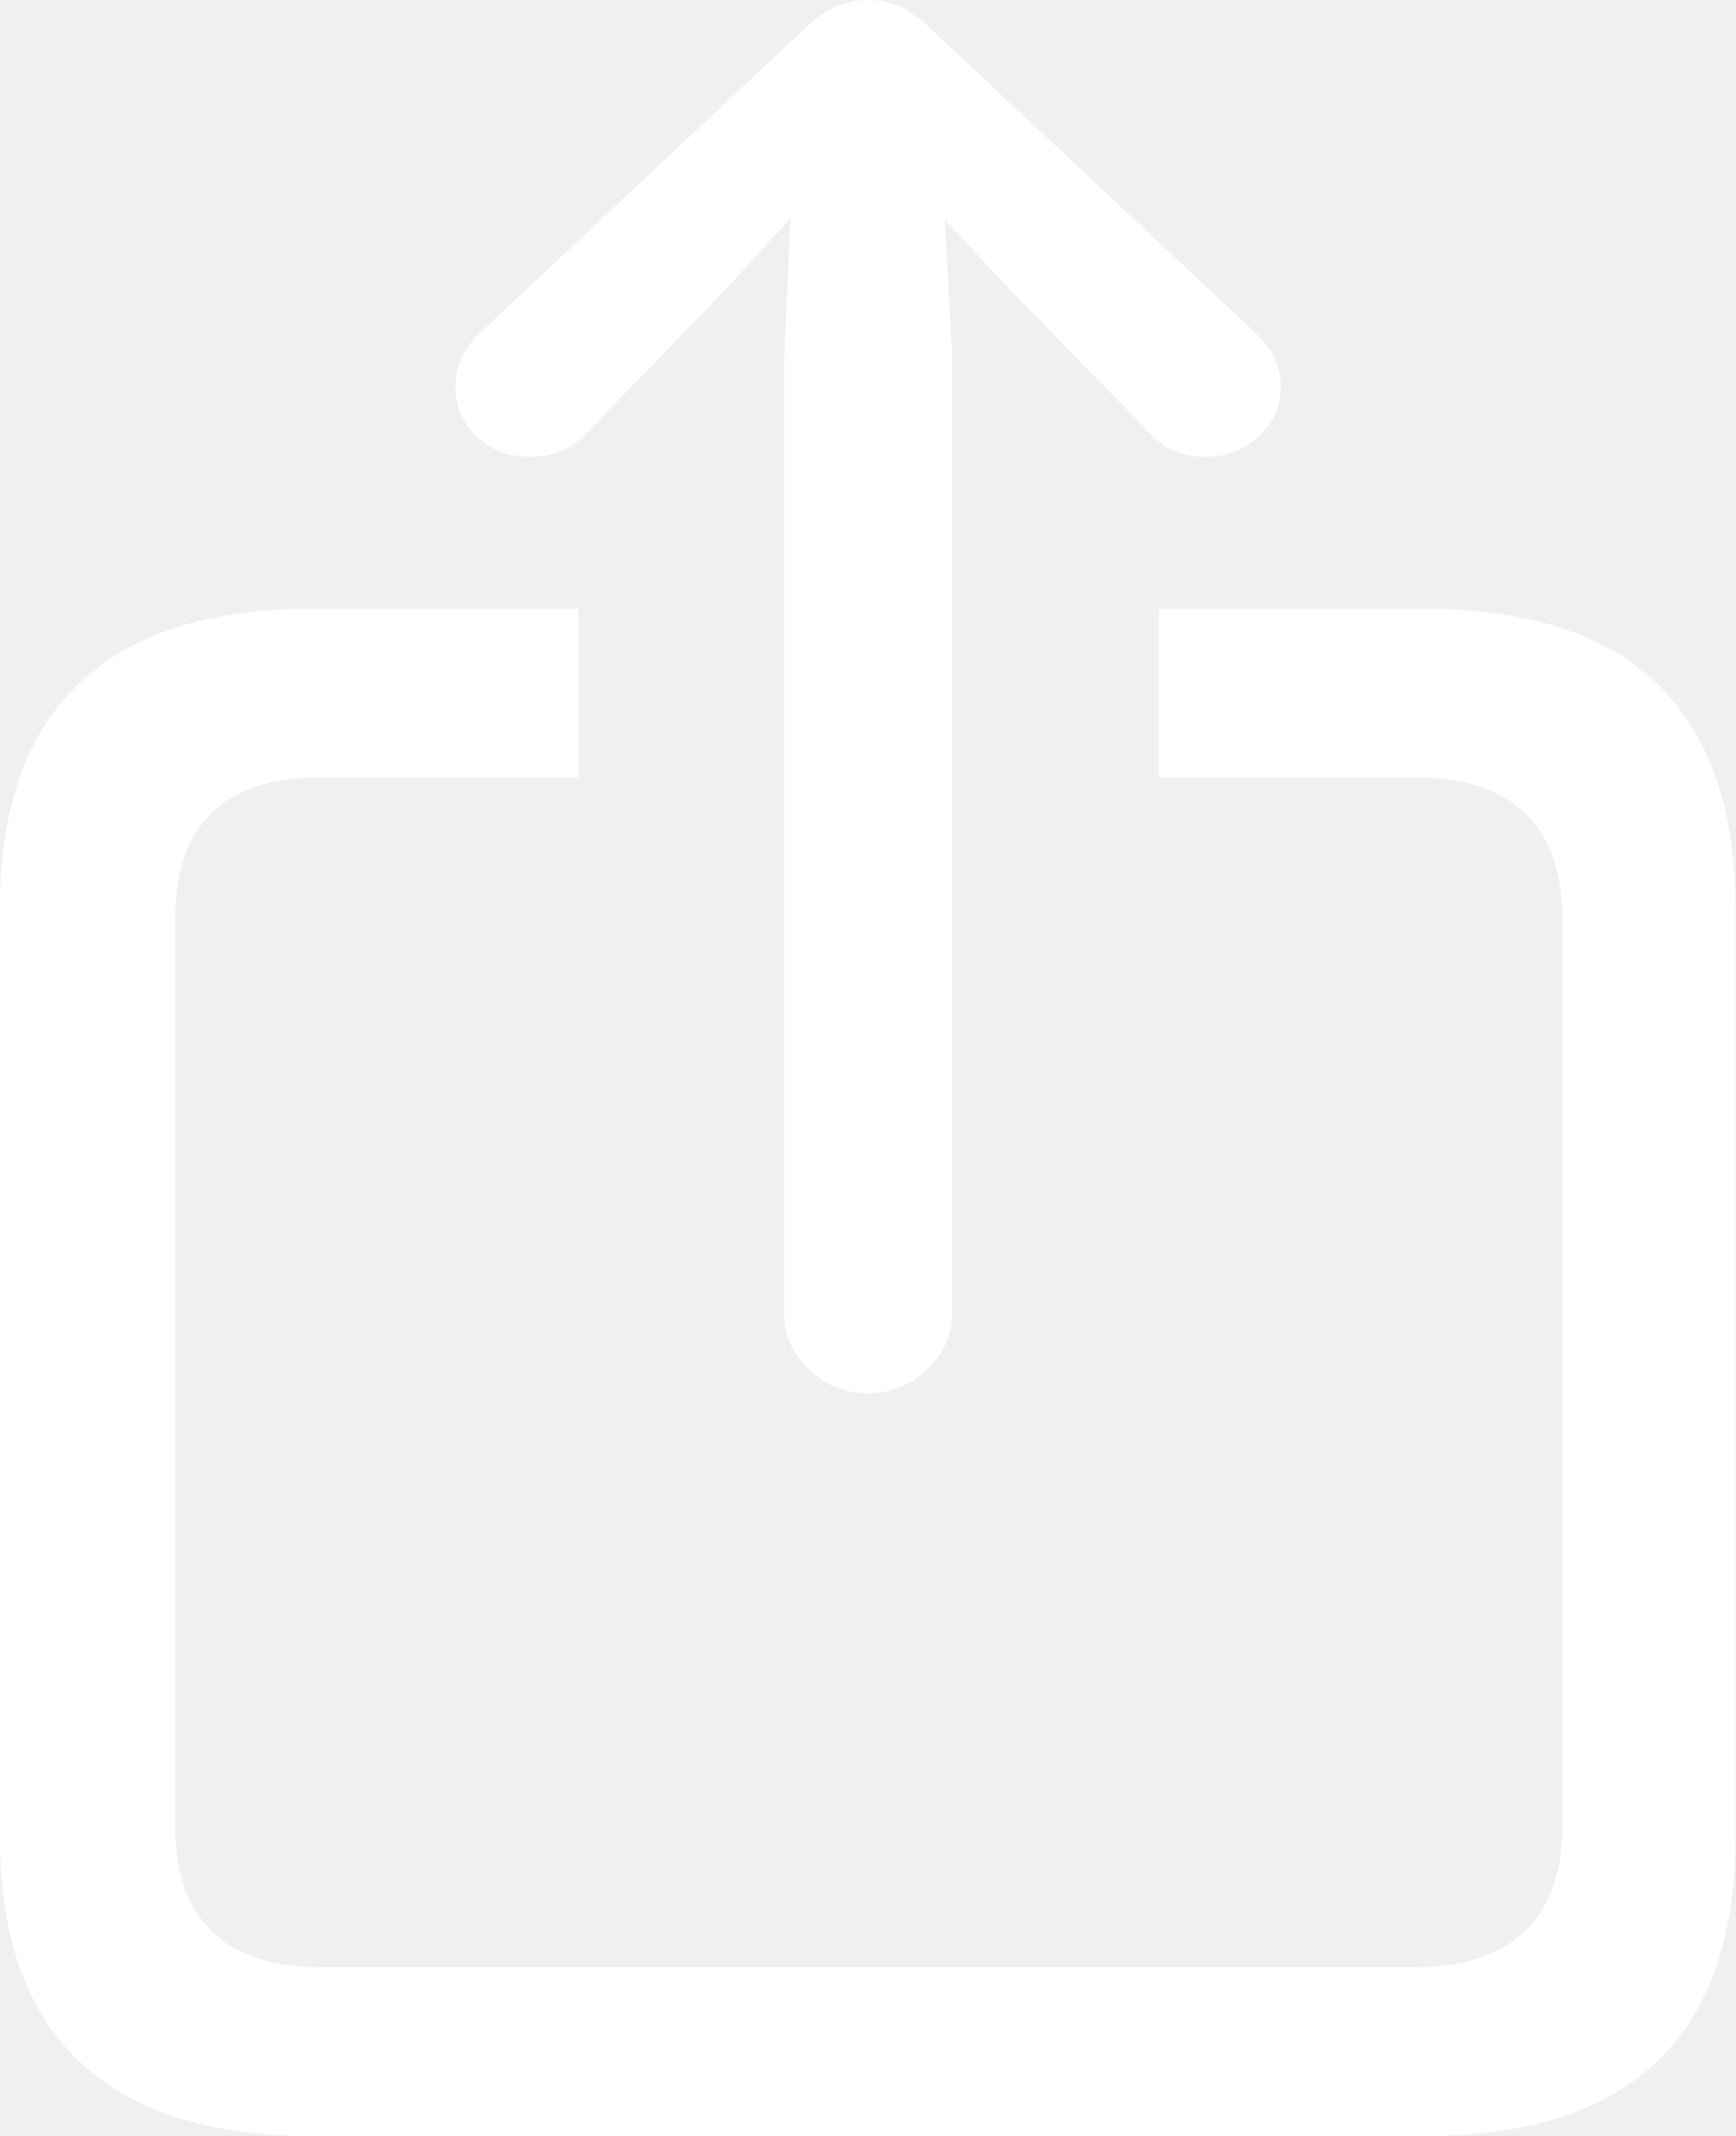
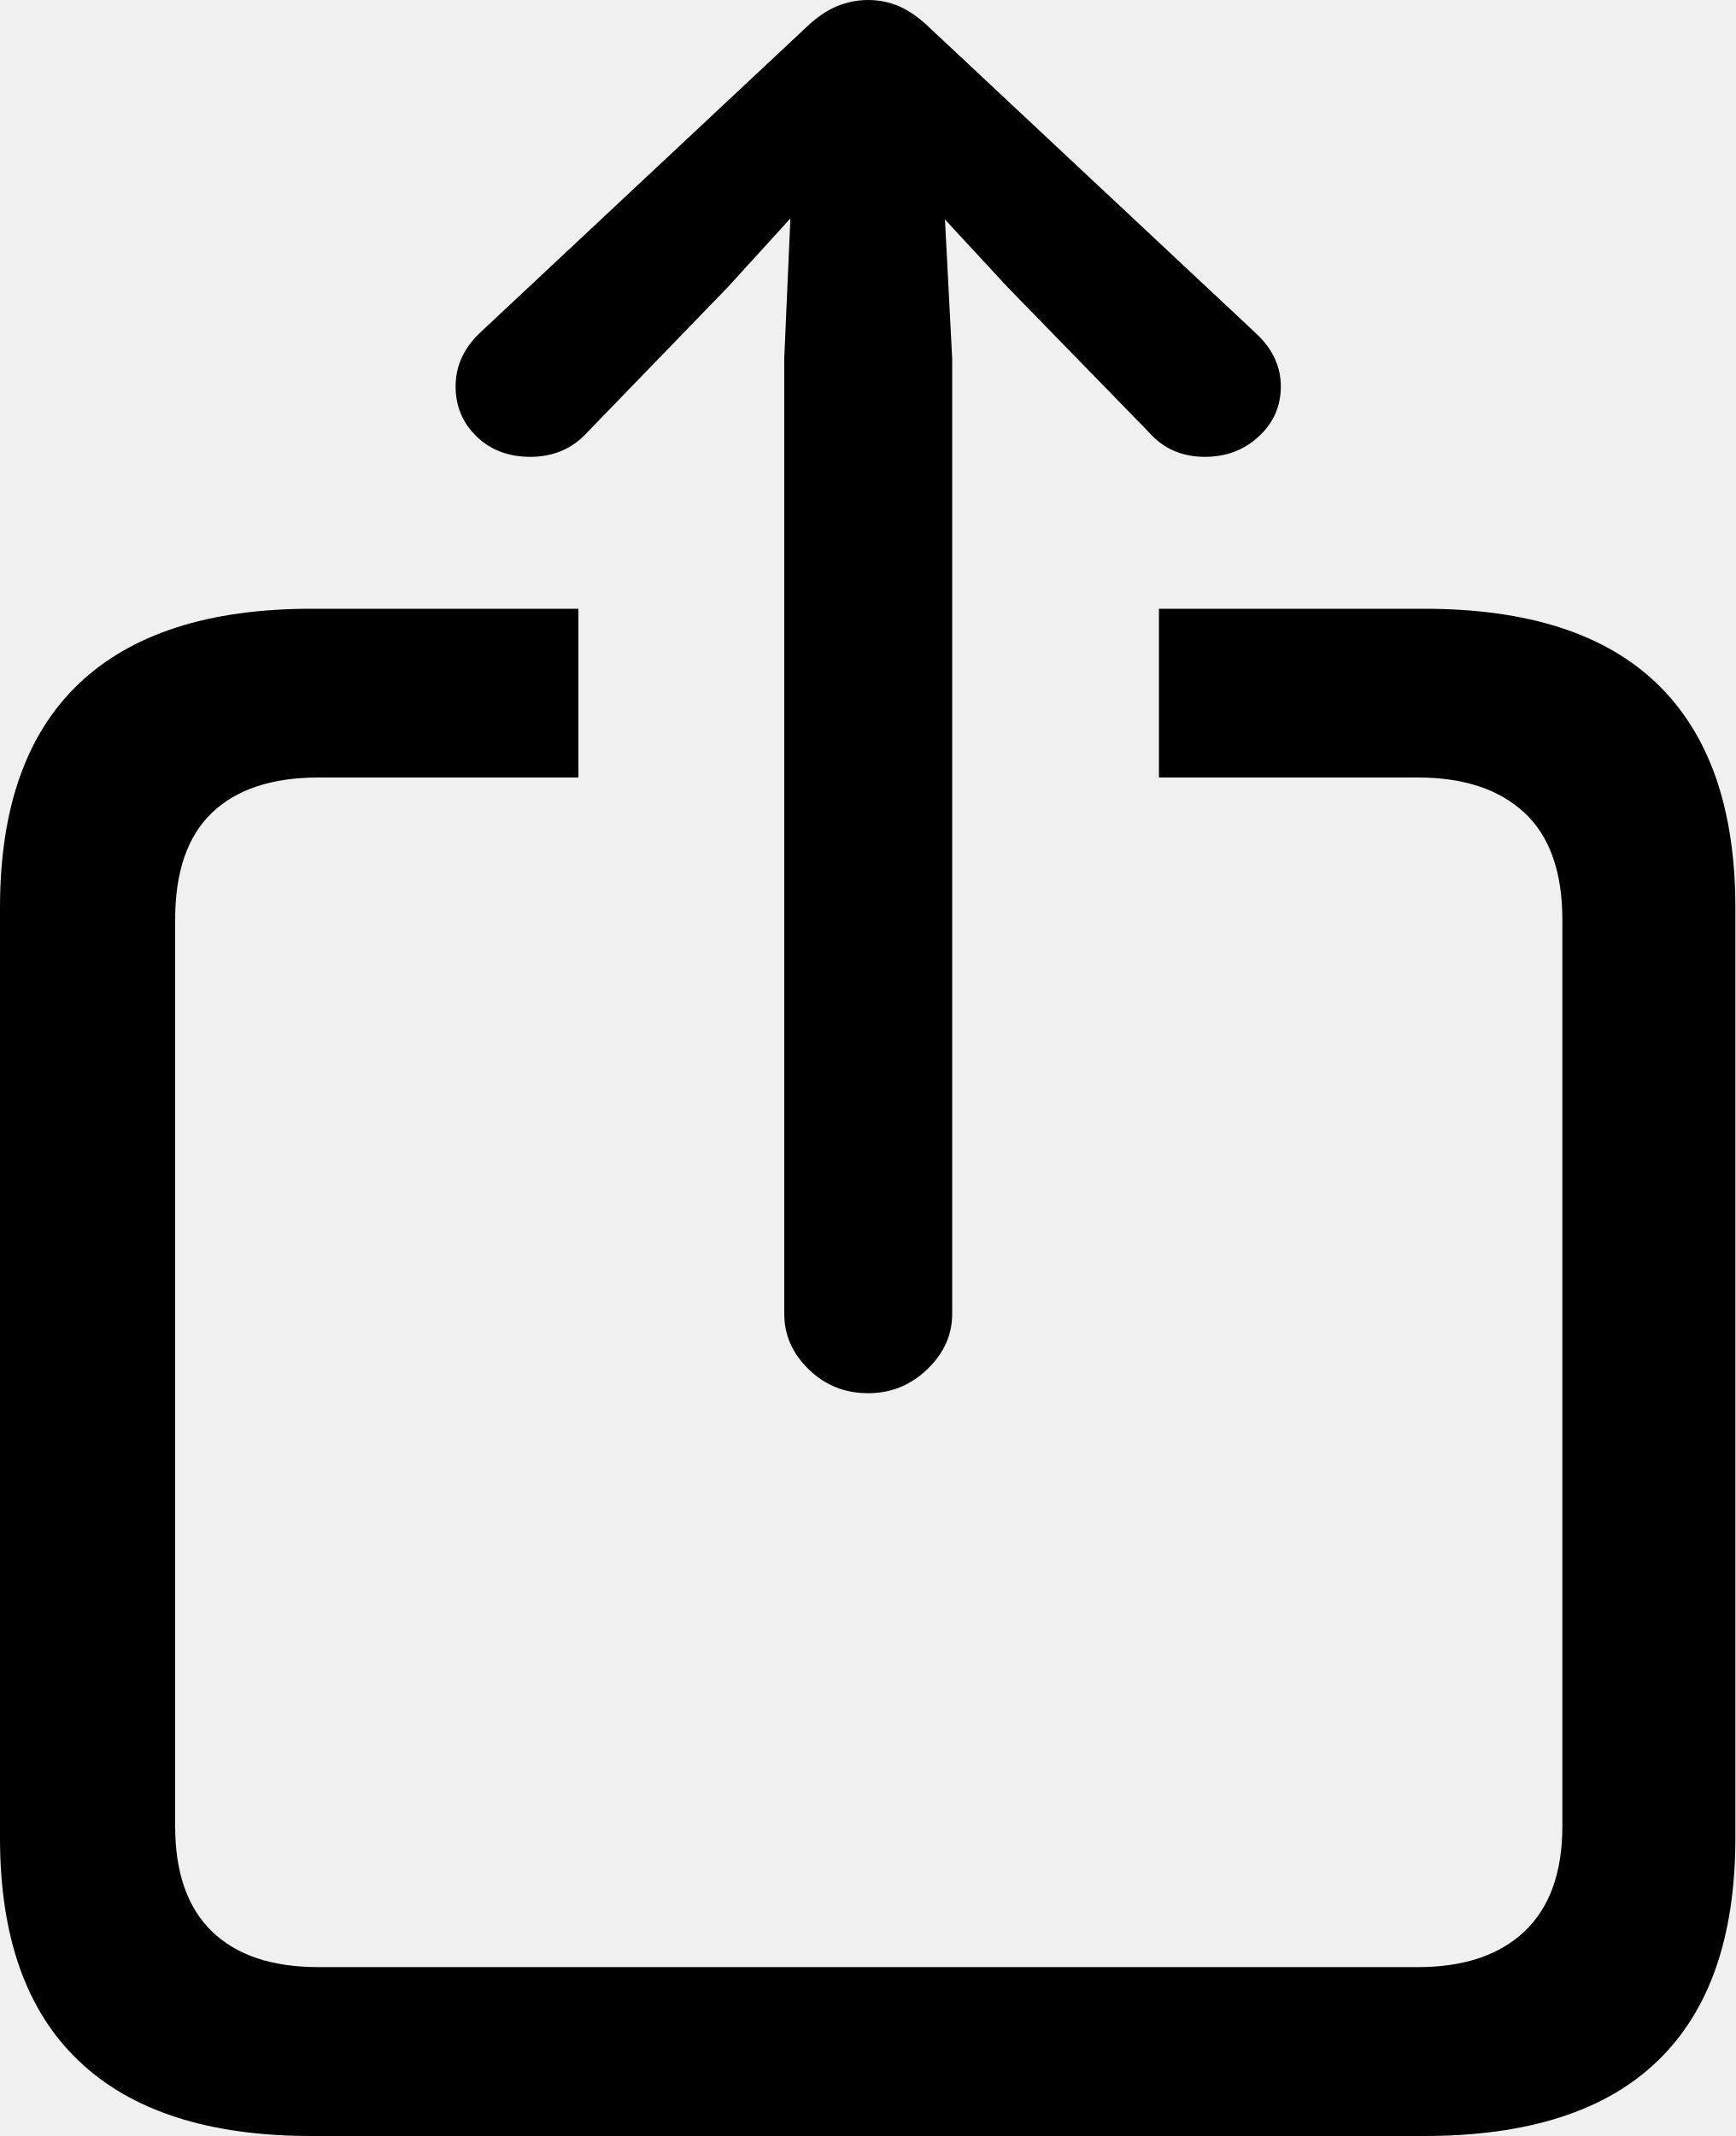
<svg xmlns="http://www.w3.org/2000/svg" width="13" height="16" viewBox="0 0 13 16">
-   <path fill="#FFF" d="M3.332,17 L11.668,17 C12.446,17 13.029,16.813 13.417,16.438 C13.806,16.064 14,15.507 14,14.768 L14,7.799 C14,7.06 13.806,6.502 13.417,6.125 C13.029,5.748 12.446,5.56 11.668,5.56 L9.682,5.56 L9.682,6.824 L11.622,6.824 C11.965,6.824 12.231,6.912 12.42,7.088 C12.609,7.264 12.704,7.531 12.704,7.888 L12.704,14.679 C12.704,15.026 12.609,15.289 12.42,15.468 C12.231,15.646 11.965,15.735 11.622,15.735 L3.385,15.735 C3.038,15.735 2.772,15.646 2.588,15.468 C2.404,15.289 2.312,15.026 2.312,14.679 L2.312,7.888 C2.312,7.531 2.404,7.264 2.588,7.088 C2.772,6.912 3.038,6.824 3.385,6.824 L5.333,6.824 L5.333,5.56 L3.332,5.56 C2.565,5.56 1.984,5.747 1.591,6.121 C1.197,6.496 1,7.055 1,7.799 L1,14.768 C1,15.507 1.197,16.064 1.591,16.438 C1.984,16.813 2.565,17 3.332,17 Z M7.504,11.436 C7.673,11.436 7.82,11.377 7.945,11.258 C8.07,11.139 8.133,11 8.133,10.841 L8.133,3.685 L8.079,2.644 L8.547,3.15 L9.605,4.236 C9.713,4.36 9.853,4.422 10.027,4.422 C10.186,4.422 10.32,4.371 10.43,4.269 C10.54,4.168 10.595,4.042 10.595,3.894 C10.595,3.745 10.533,3.613 10.411,3.499 L7.964,1.208 C7.887,1.134 7.812,1.081 7.738,1.048 C7.664,1.016 7.586,1 7.504,1 C7.422,1 7.343,1.016 7.266,1.048 C7.189,1.081 7.113,1.134 7.036,1.208 L4.589,3.499 C4.472,3.613 4.413,3.745 4.413,3.894 C4.413,4.042 4.465,4.168 4.57,4.269 C4.675,4.371 4.809,4.422 4.973,4.422 C5.147,4.422 5.29,4.36 5.402,4.236 L6.453,3.15 L6.921,2.636 L6.875,3.685 L6.875,10.841 C6.875,11 6.936,11.139 7.059,11.258 C7.182,11.377 7.33,11.436 7.504,11.436 Z" transform="translate(-1 -1)" />
+   <path d="M3.332,17 L11.668,17 C12.446,17 13.029,16.813 13.417,16.438 C13.806,16.064 14,15.507 14,14.768 L14,7.799 C14,7.06 13.806,6.502 13.417,6.125 C13.029,5.748 12.446,5.56 11.668,5.56 L9.682,5.56 L9.682,6.824 L11.622,6.824 C11.965,6.824 12.231,6.912 12.42,7.088 C12.609,7.264 12.704,7.531 12.704,7.888 L12.704,14.679 C12.704,15.026 12.609,15.289 12.42,15.468 C12.231,15.646 11.965,15.735 11.622,15.735 L3.385,15.735 C3.038,15.735 2.772,15.646 2.588,15.468 C2.404,15.289 2.312,15.026 2.312,14.679 L2.312,7.888 C2.312,7.531 2.404,7.264 2.588,7.088 C2.772,6.912 3.038,6.824 3.385,6.824 L5.333,6.824 L5.333,5.56 L3.332,5.56 C2.565,5.56 1.984,5.747 1.591,6.121 C1.197,6.496 1,7.055 1,7.799 L1,14.768 C1,15.507 1.197,16.064 1.591,16.438 C1.984,16.813 2.565,17 3.332,17 Z M7.504,11.436 C7.673,11.436 7.82,11.377 7.945,11.258 C8.07,11.139 8.133,11 8.133,10.841 L8.133,3.685 L8.079,2.644 L8.547,3.15 L9.605,4.236 C9.713,4.36 9.853,4.422 10.027,4.422 C10.186,4.422 10.32,4.371 10.43,4.269 C10.54,4.168 10.595,4.042 10.595,3.894 C10.595,3.745 10.533,3.613 10.411,3.499 L7.964,1.208 C7.887,1.134 7.812,1.081 7.738,1.048 C7.664,1.016 7.586,1 7.504,1 C7.422,1 7.343,1.016 7.266,1.048 C7.189,1.081 7.113,1.134 7.036,1.208 L4.589,3.499 C4.472,3.613 4.413,3.745 4.413,3.894 C4.413,4.042 4.465,4.168 4.57,4.269 C4.675,4.371 4.809,4.422 4.973,4.422 C5.147,4.422 5.29,4.36 5.402,4.236 L6.453,3.15 L6.921,2.636 L6.875,3.685 L6.875,10.841 C6.875,11 6.936,11.139 7.059,11.258 C7.182,11.377 7.33,11.436 7.504,11.436 Z" transform="translate(-1 -1)" />
</svg>
